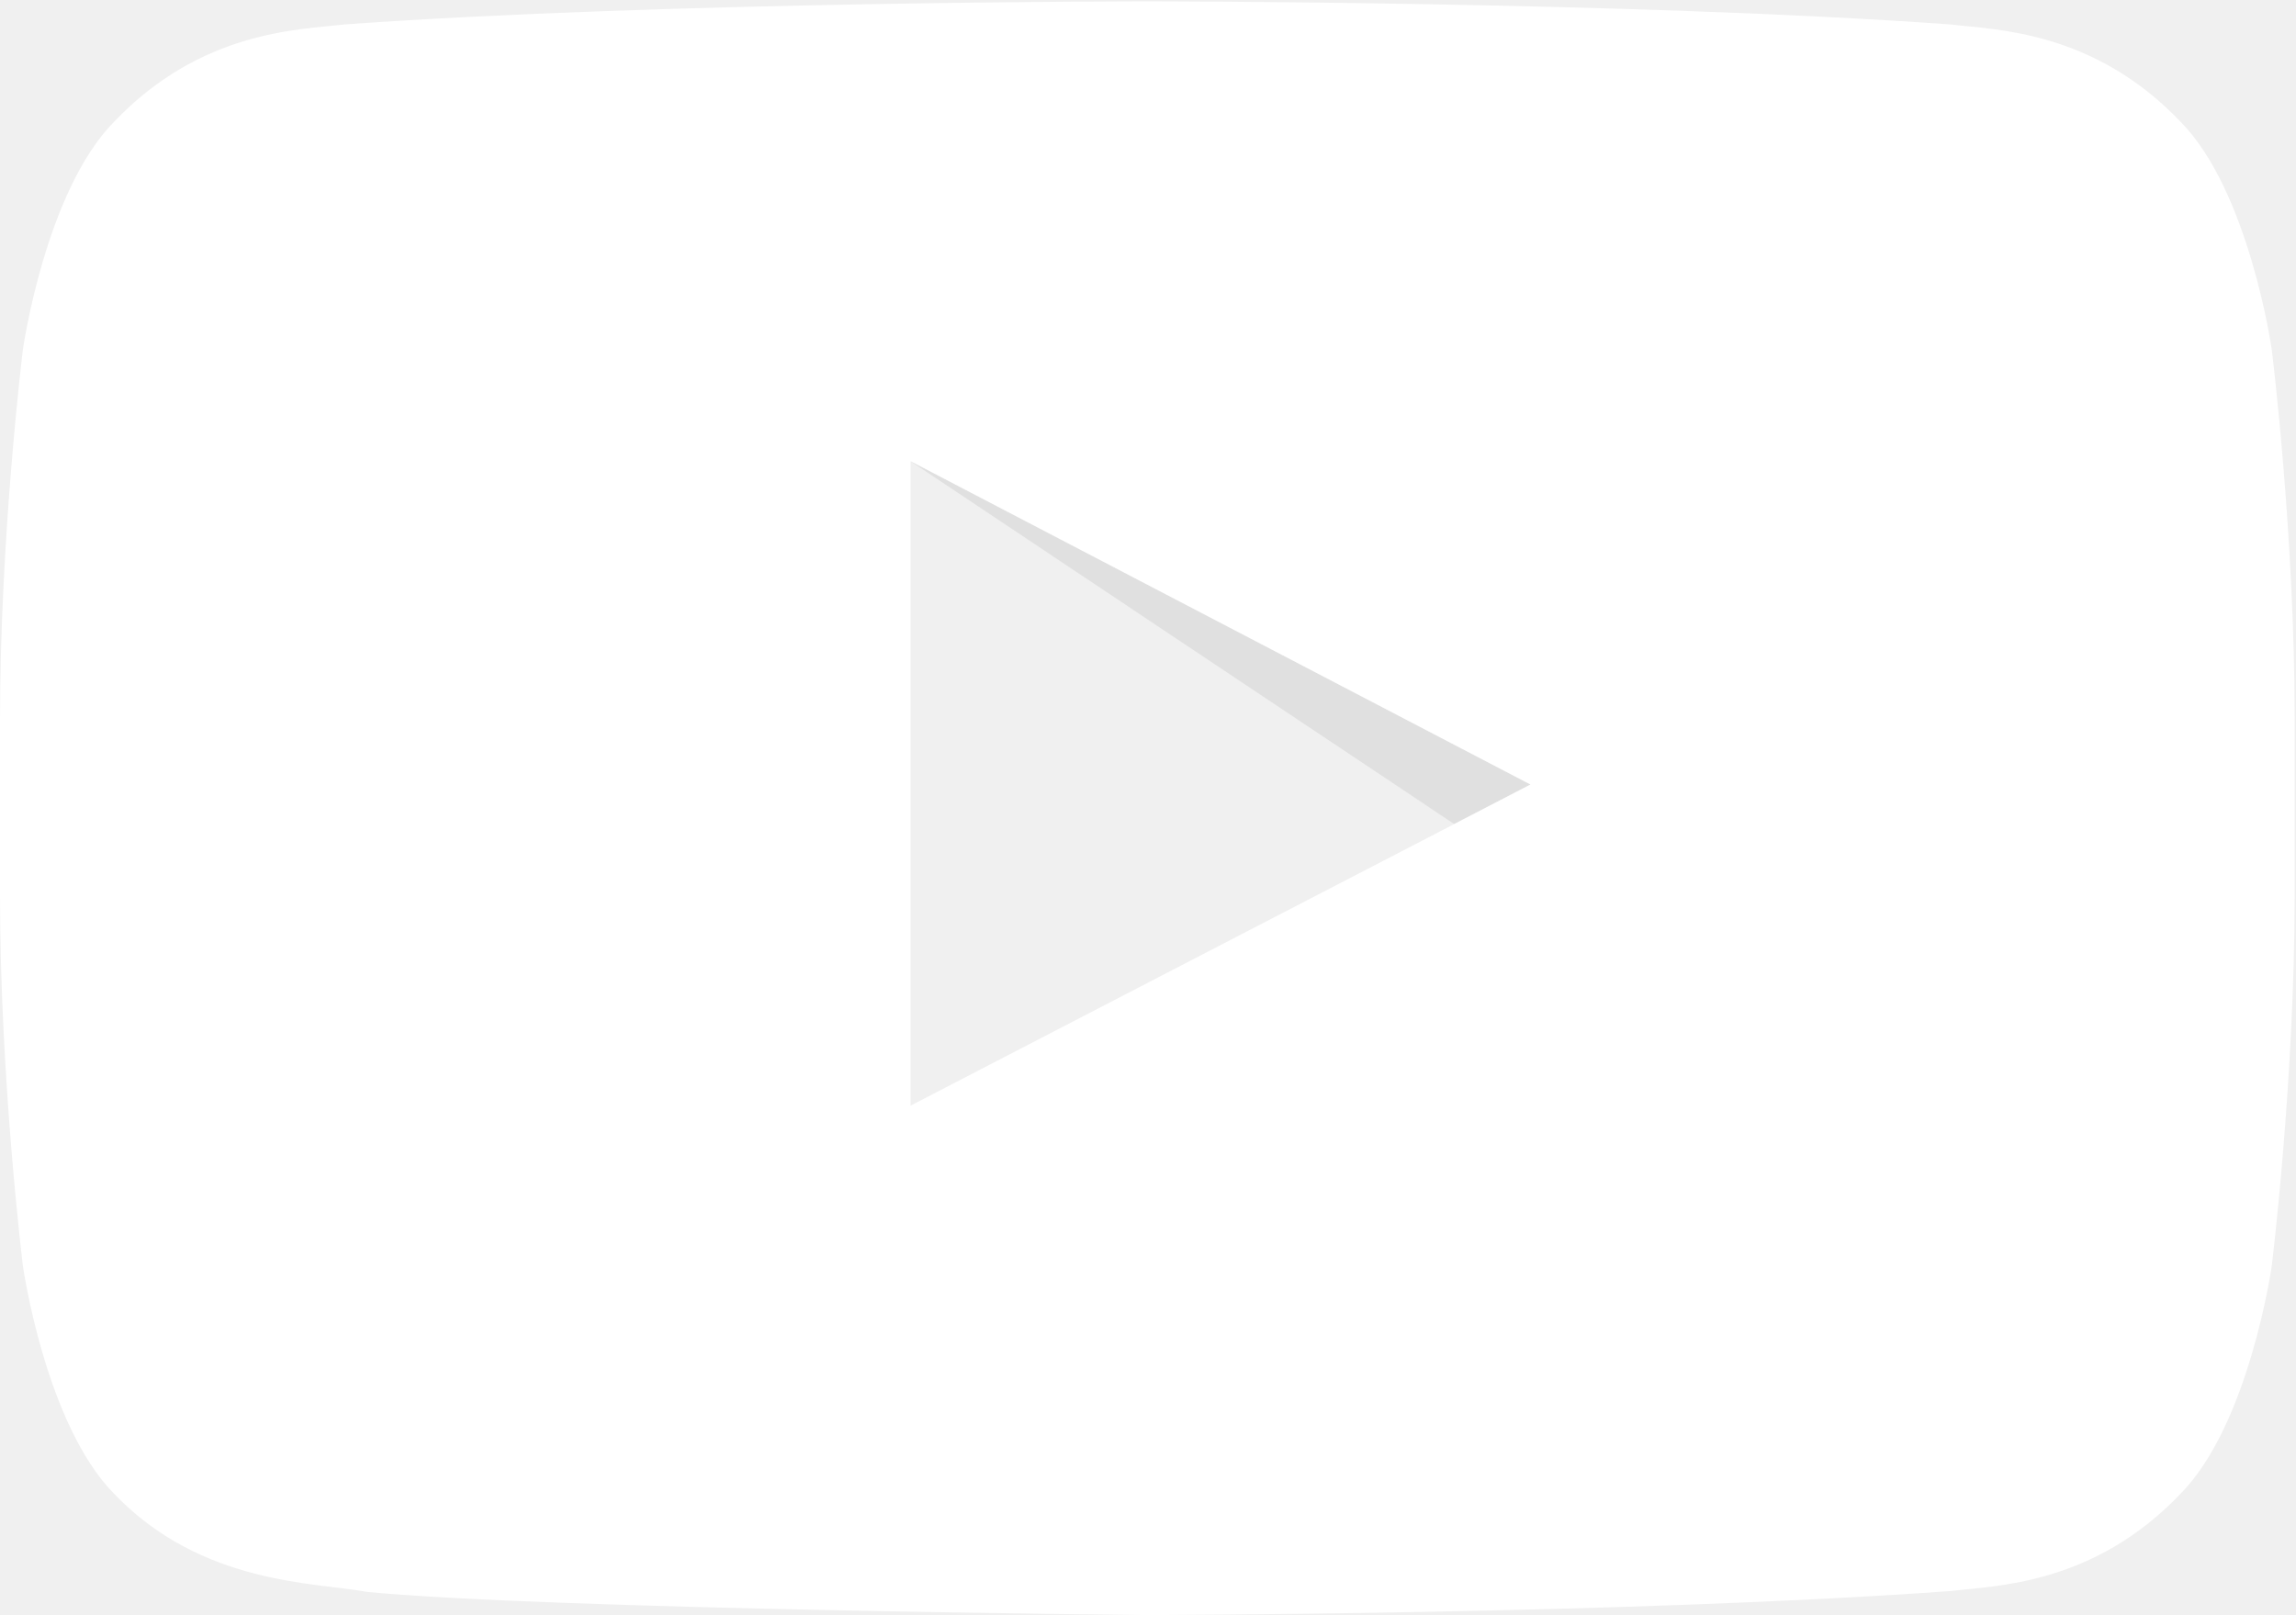
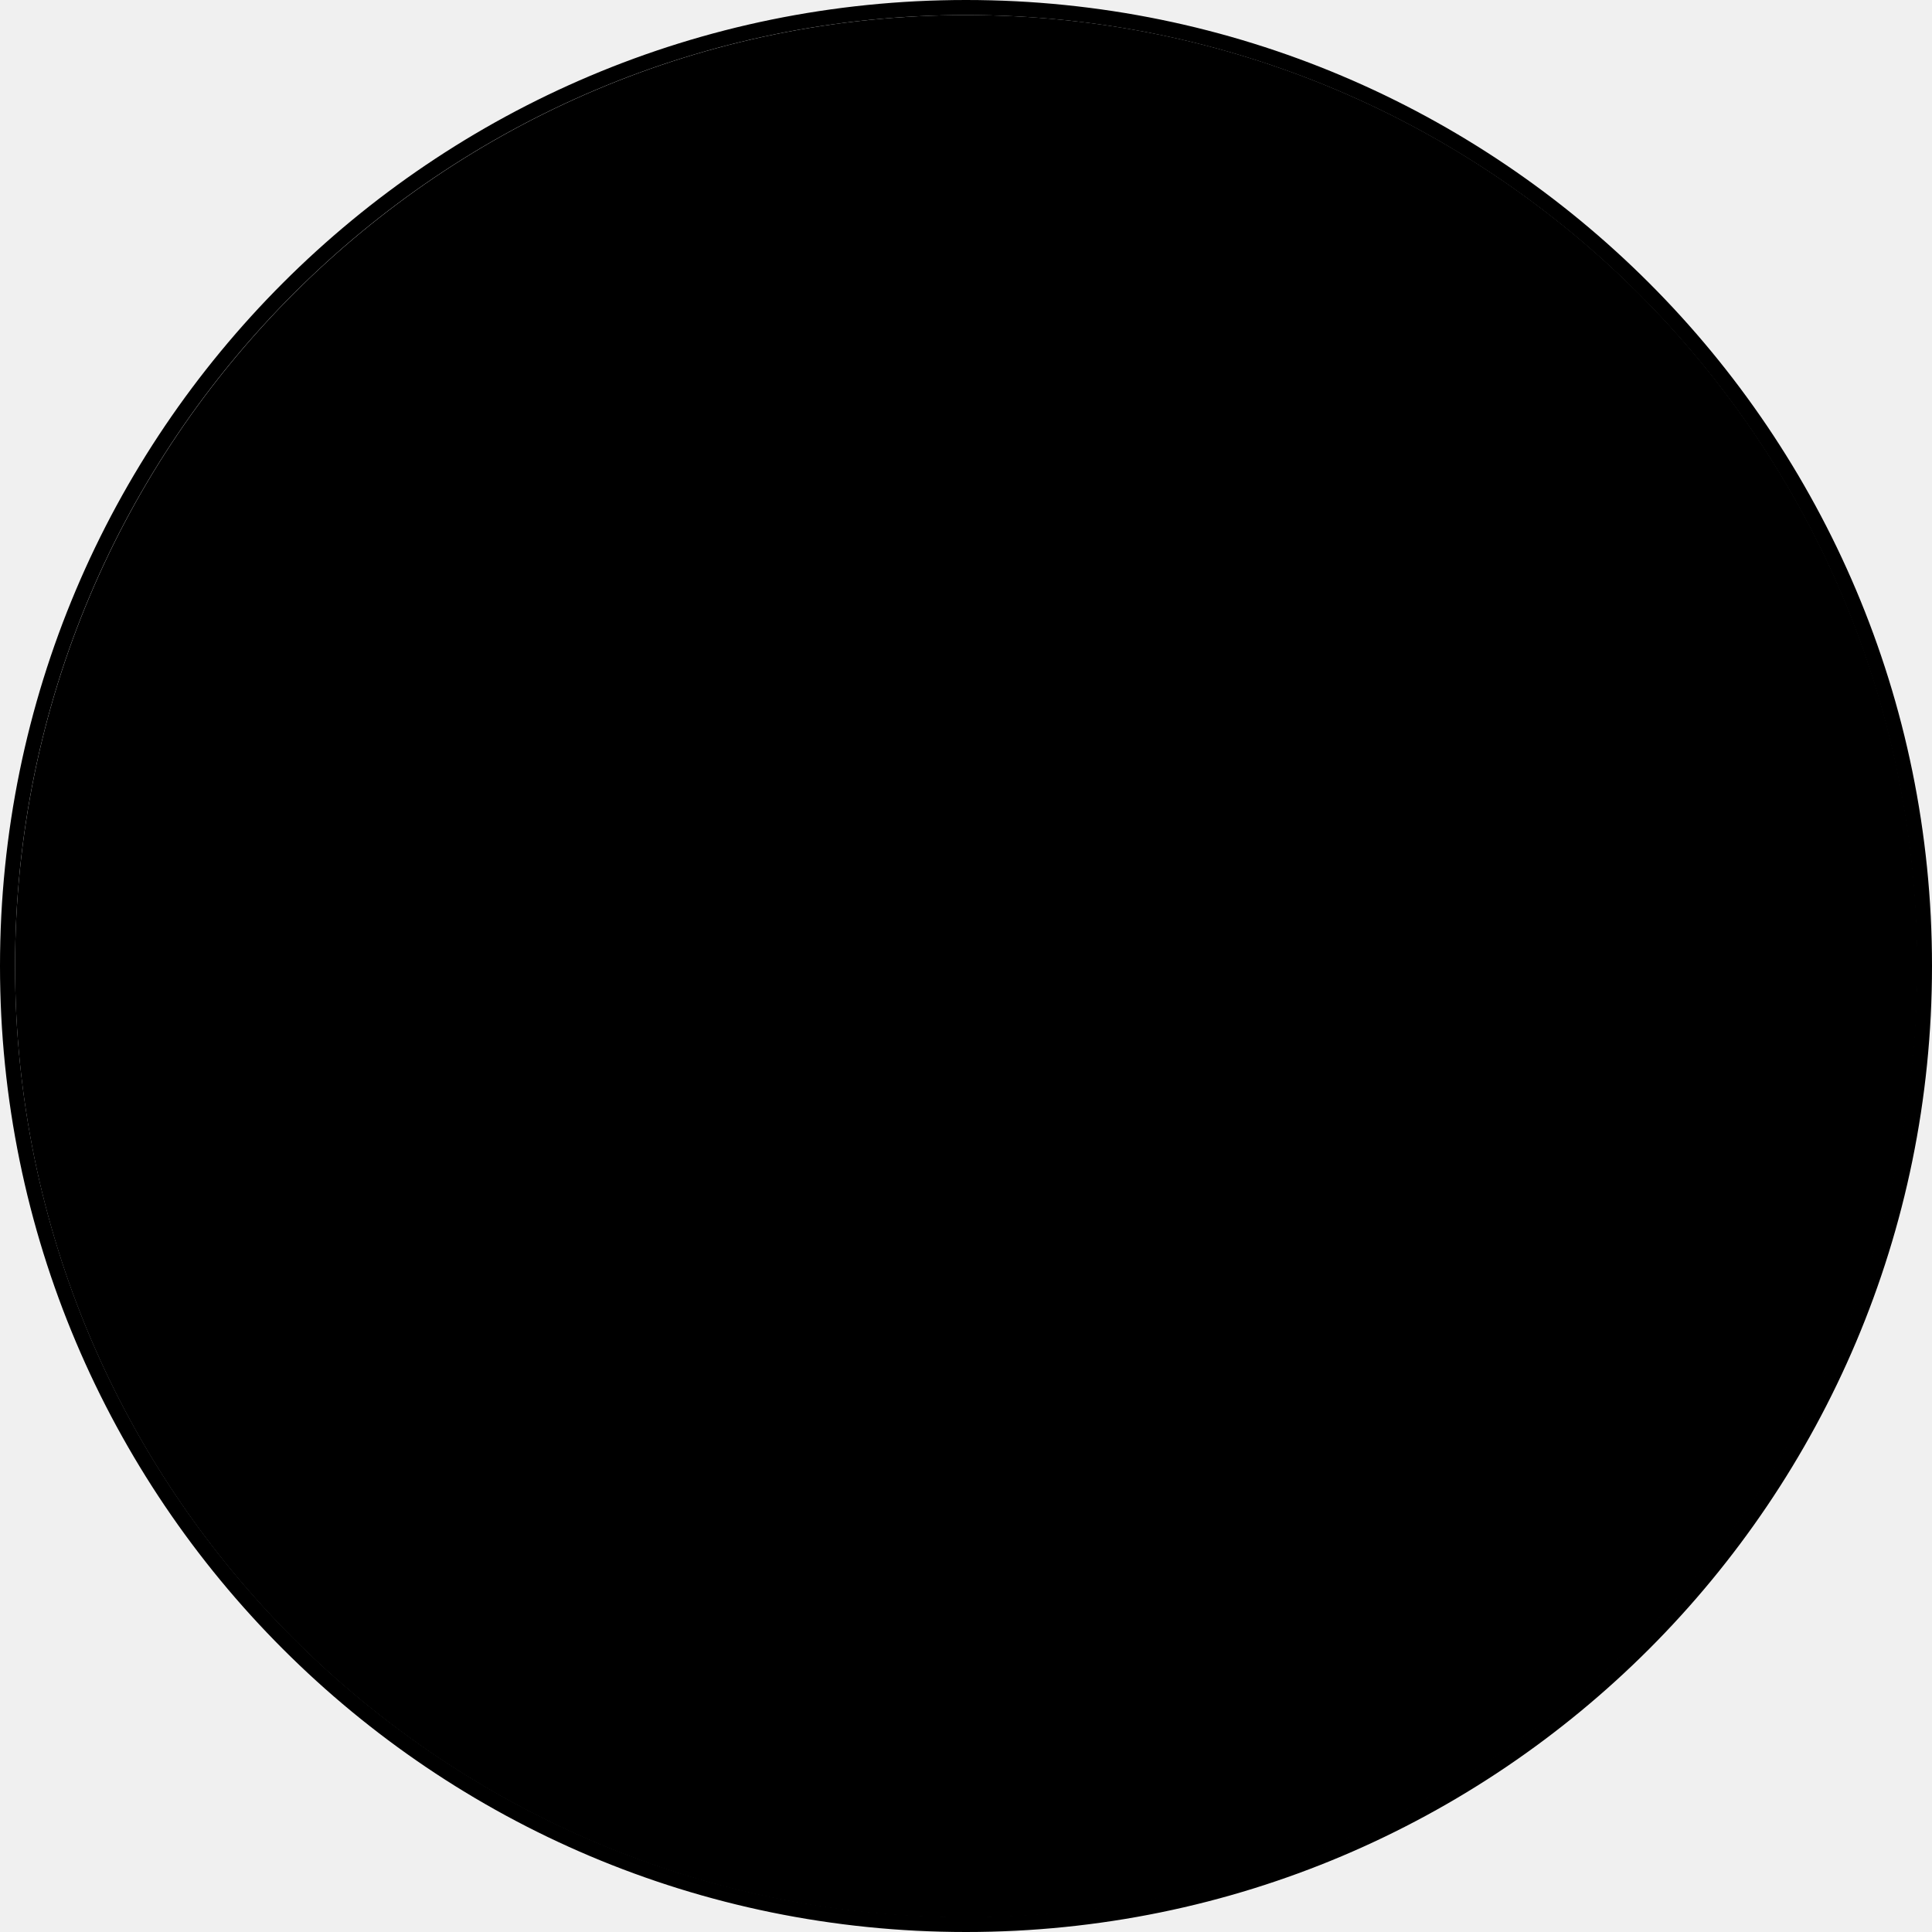
- <svg xmlns="http://www.w3.org/2000/svg" version="1.1" id="Layer_1" x="0px" y="0px" viewBox="0 0 1022 719" style="enable-background:new 0 0 1022 719;" xml:space="preserve">
-   <style type="text/css">
- 	.st0{fill:#E0E0E0;}
- 	.st1{fill:#FFFFFF;}
- 	.st2{fill:none;}
- </style>
-   <polyline class="st0" points="647.3,366.9 405.2,205.3 681.2,349.3 647.3,366.9 " />
-   <path class="st1" d="M1011.2,155.6c0,0-10-70.4-40.6-101.4c-38.8-40.7-82.4-40.9-102.3-43.3C725.4,0.6,510.9,0.6,510.9,0.6h-0.4  c0,0-214.4,0-357.4,10.3c-20,2.4-63.5,2.6-102.3,43.3c-30.6,31-40.6,101.4-40.6,101.4S0,238.2,0,320.9v77.5  C0,481,10.2,563.7,10.2,563.7s10,70.4,40.6,101.4c38.9,40.7,89.9,39.4,112.6,43.7c81.7,7.8,347.3,10.3,347.3,10.3  s214.6-0.3,357.6-10.7c20-2.4,63.5-2.6,102.3-43.3c30.6-31,40.6-101.4,40.6-101.4s10.2-82.7,10.2-165.3v-77.5  C1021.5,238.2,1011.2,155.6,1011.2,155.6 M405.3,492.3l0-287l276,144L405.3,492.3z" />
-   <rect x="0.1" y="0.6" class="st2" width="1021.4" height="718.4" />
+ <svg xmlns="http://www.w3.org/2000/svg" id="Layer_1" data-name="Layer 1" viewBox="0 0 512.84 512.84">
+   <defs>
+     <style>.cls-1{fill:none;stroke:#000;stroke-miterlimit:10;stroke-width:4px;}</style>
+   </defs>
+   <circle cx="256.5" cy="256.5" r="252.5" />
+   <circle class="cls-1" cx="256.42" cy="256.42" r="254.42" />
+   <path d="M357.55,222.1s-1.89-13.34-7.69-19.21c-7.36-7.71-15.61-7.75-19.39-8.2-27.08-2-67.7-2-67.7-2h-0.08s-40.62,0-67.7,2c-3.78.45-12,.49-19.39,8.2-5.8,5.87-7.69,19.21-7.69,19.21A292.66,292.66,0,0,0,166,253.42V268.1a292.66,292.66,0,0,0,1.94,31.32s1.89,13.34,7.69,19.21c7.36,7.71,17,7.46,21.34,8.27,15.48,1.48,65.79,1.94,65.79,1.94s40.66-.06,67.74-2c3.78-.45,12-0.49,19.39-8.2,5.8-5.87,7.69-19.21,7.69-19.21a293.08,293.08,0,0,0,1.93-31.32V253.42a293.09,293.09,0,0,0-1.93-31.32m-114.8,63.79V231.52L295,258.8Z" transform="translate(-4 1)" />
</svg>
